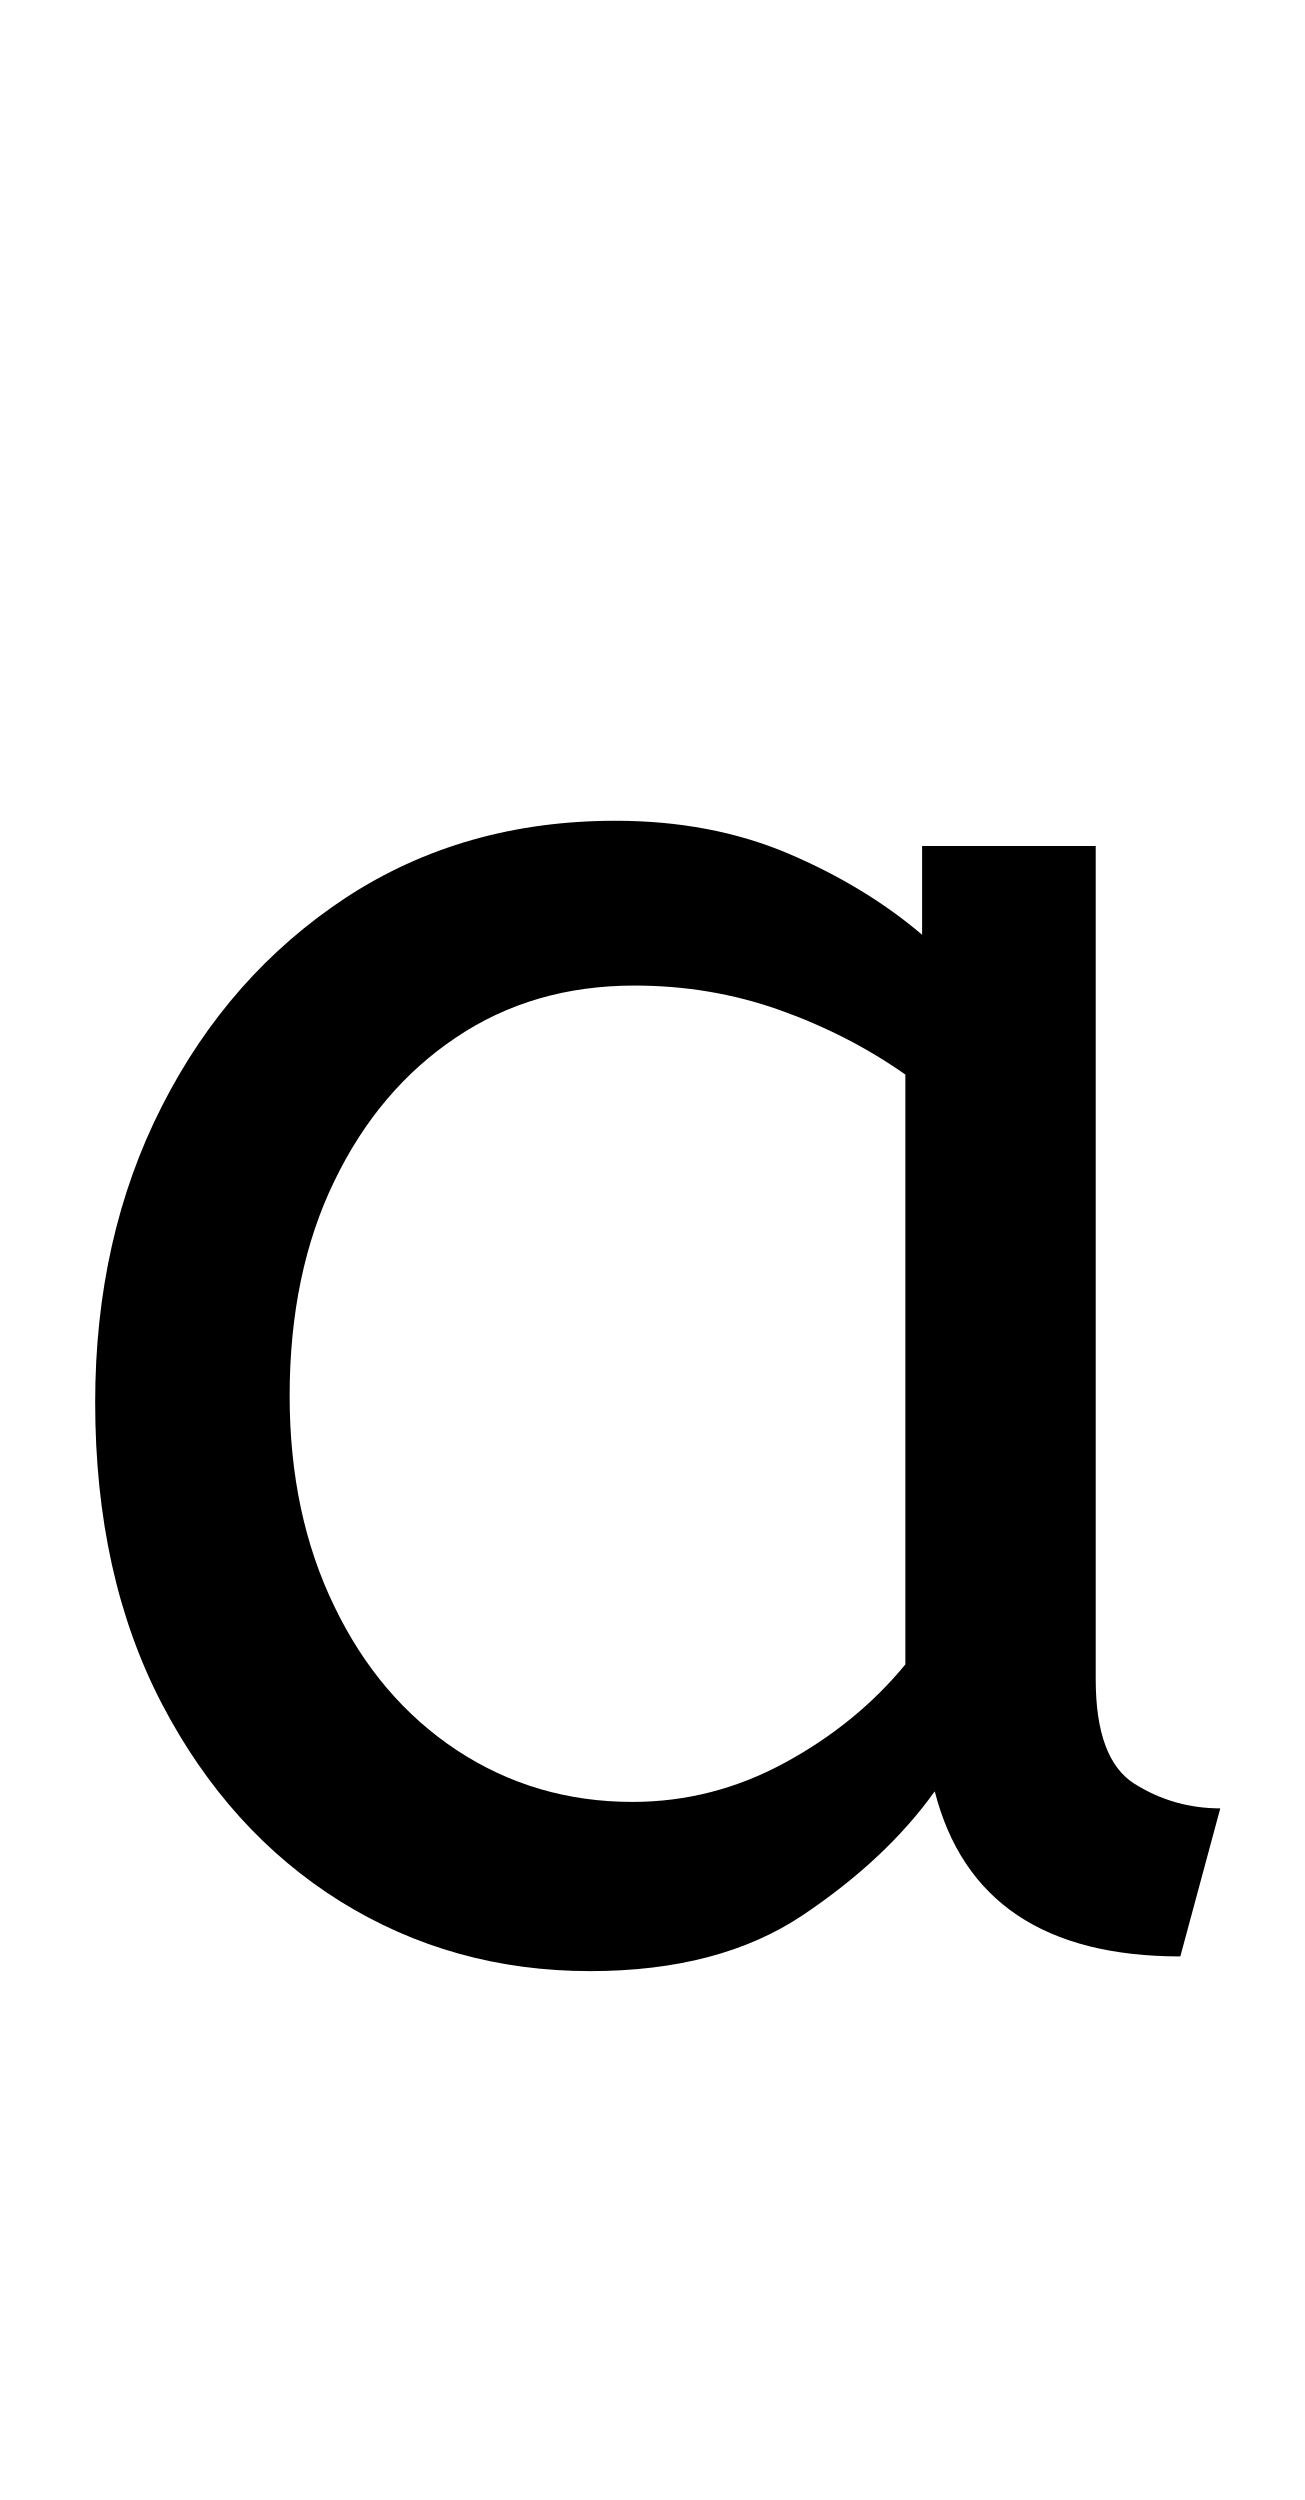
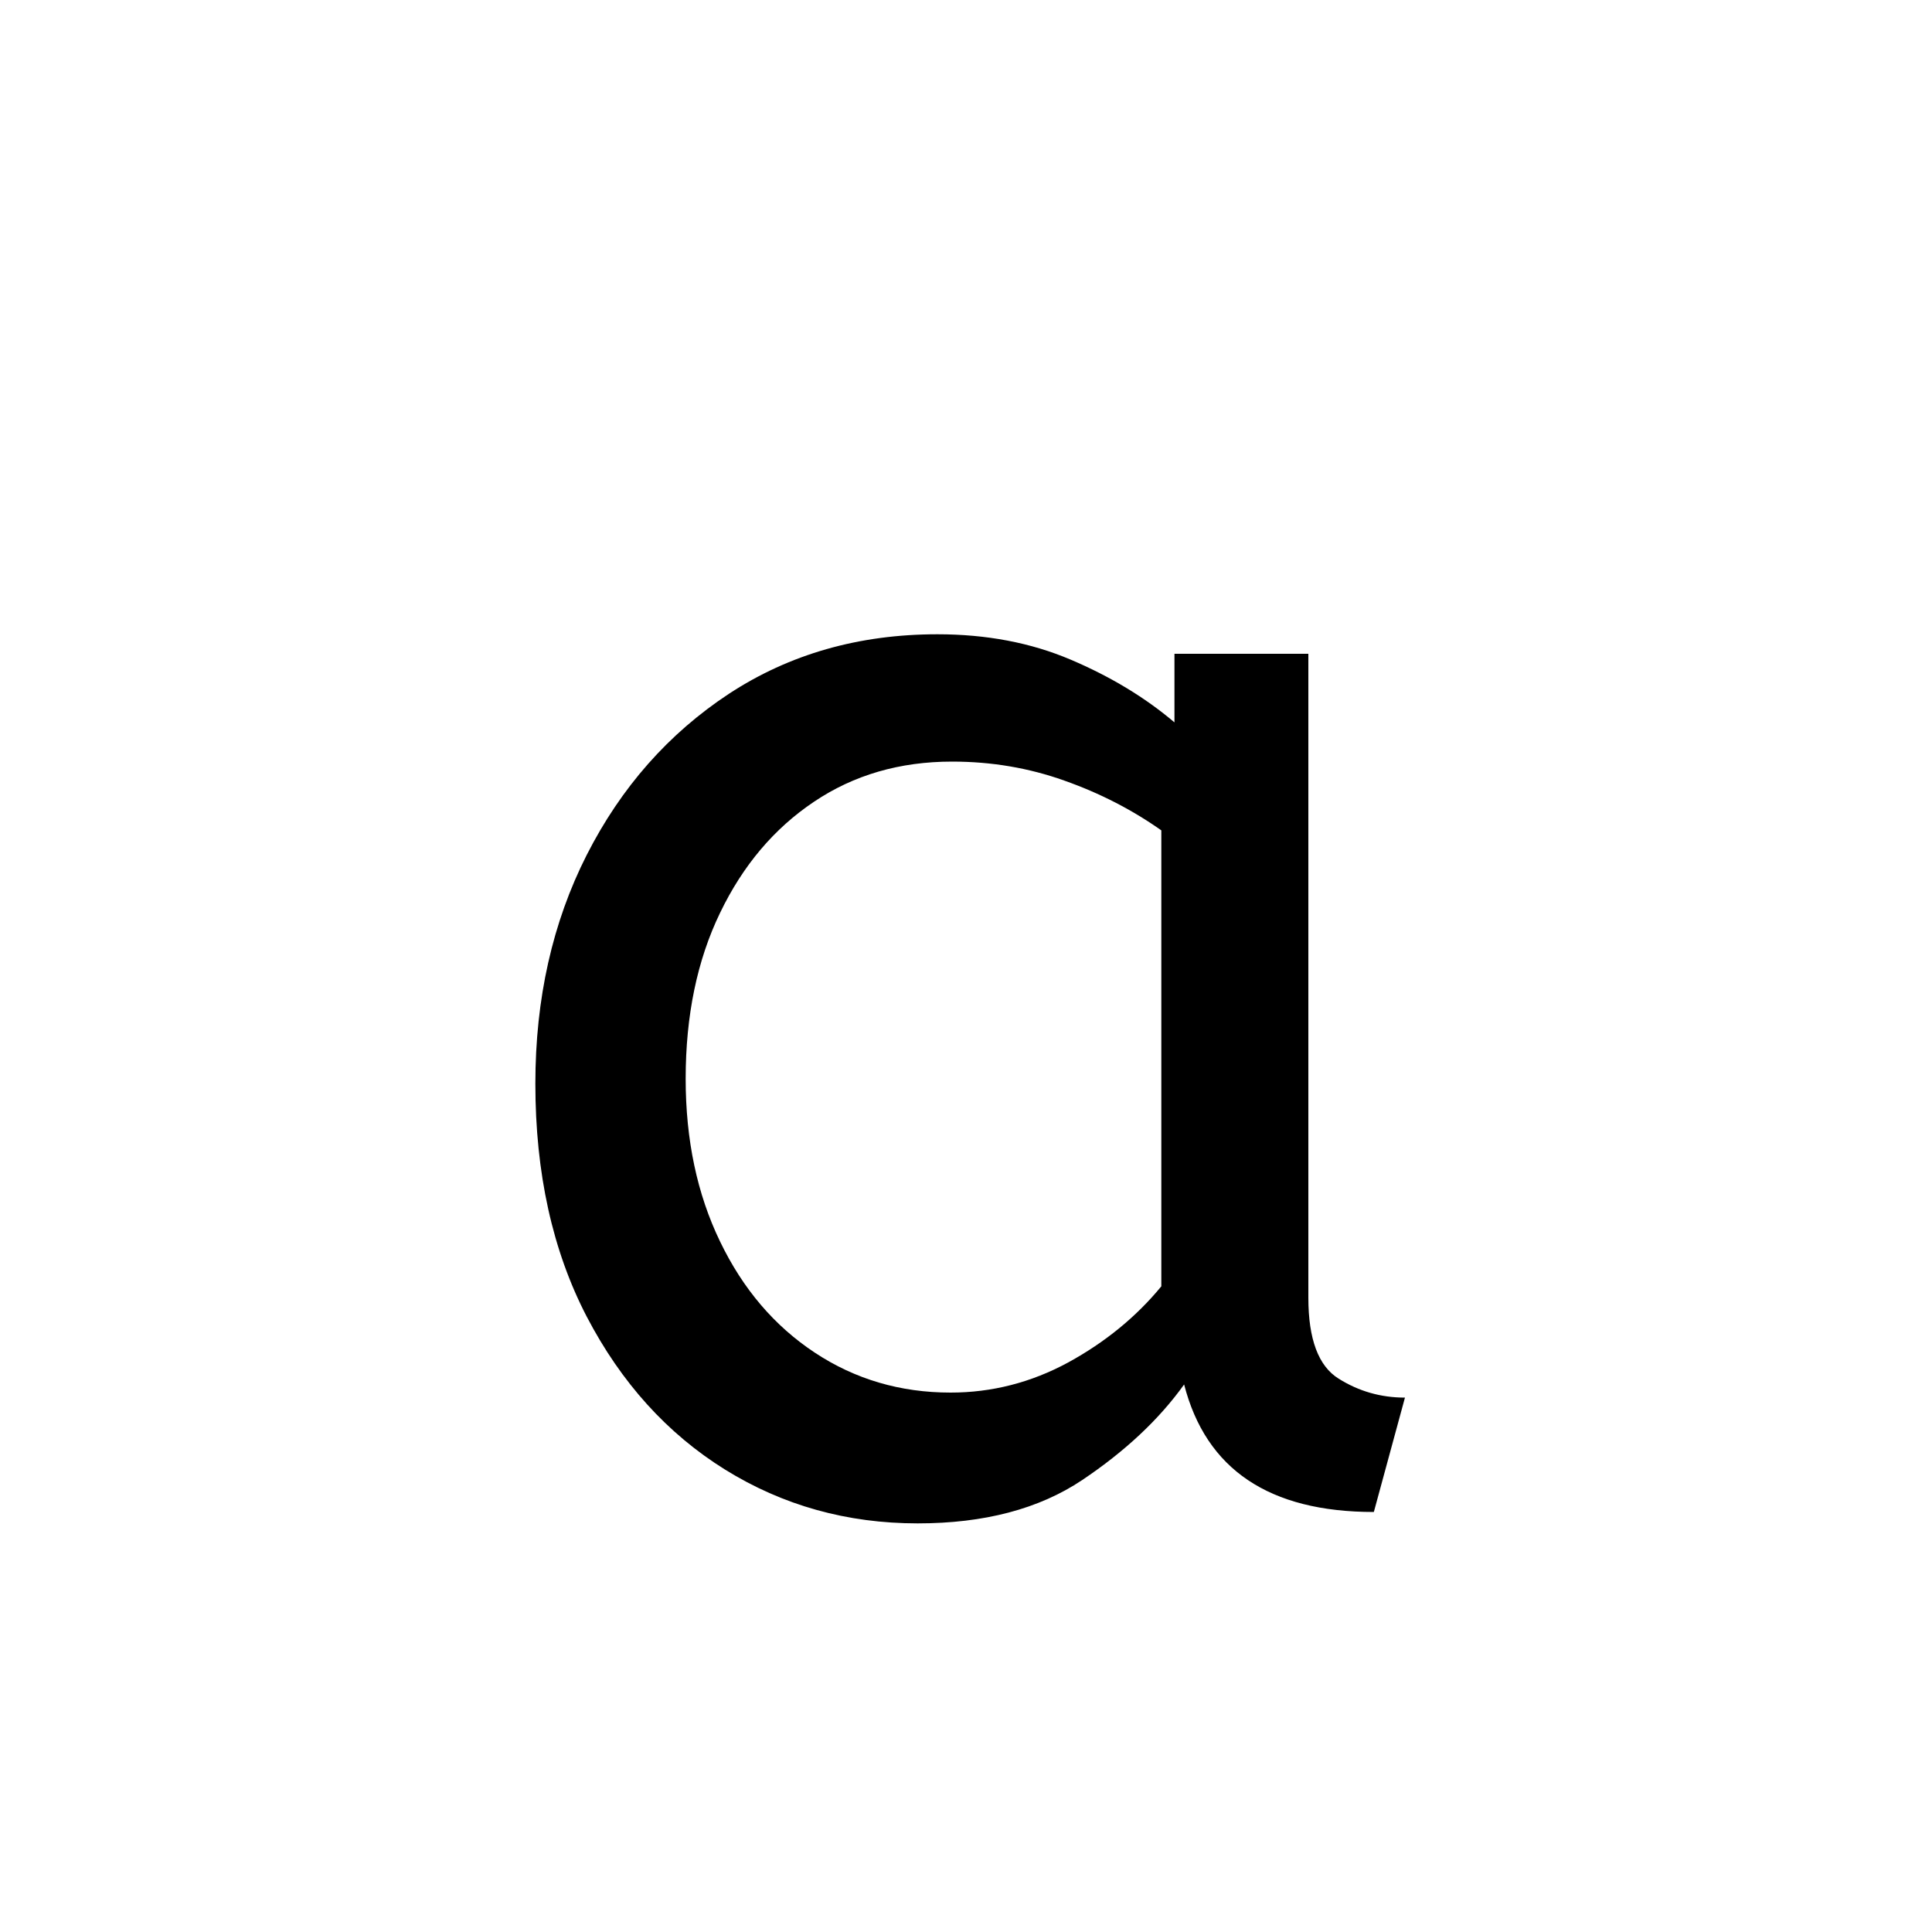
- <svg xmlns="http://www.w3.org/2000/svg" width="44.424" height="85.104">
-   <path fill="black" d="M20.09 67.10L20.09 67.10Q15.41 67.10 11.59 64.73Q7.78 62.35 5.51 58.00Q3.24 53.64 3.24 47.74L3.24 47.74Q3.24 42.12 5.51 37.66Q7.78 33.19 11.77 30.56Q15.77 27.94 20.95 27.94L20.95 27.94Q24.19 27.94 26.82 29.05Q29.45 30.17 31.39 31.82L31.39 31.82L31.39 28.80L37.30 28.80L37.30 57.17Q37.30 59.90 38.63 60.73Q39.96 61.56 41.54 61.56L41.54 61.56L40.18 66.60Q33.26 66.60 31.82 60.98L31.82 60.98Q30.17 63.29 27.32 65.20Q24.48 67.10 20.09 67.10ZM21.53 61.34L21.53 61.34Q24.26 61.34 26.71 60.01Q29.16 58.68 30.82 56.66L30.82 56.66L30.82 36.58Q28.87 35.21 26.53 34.38Q24.19 33.55 21.60 33.55L21.60 33.55Q18.14 33.55 15.52 35.32Q12.89 37.08 11.38 40.21Q9.86 43.34 9.86 47.52L9.86 47.52Q9.86 51.55 11.38 54.68Q12.89 57.82 15.55 59.58Q18.22 61.34 21.53 61.34Z" />
+ <svg xmlns="http://www.w3.org/2000/svg" width="100" height="100" version="1.1" id="svg1" viewBox="0 0 100 100">
+   <path fill="black" d="M47.50 78.85L47.50 78.85Q42.01 78.85 37.52 76.06Q33.04 73.27 30.37 68.15Q27.71 63.03 27.71 56.09L27.71 56.09Q27.71 49.49 30.37 44.25Q33.04 39.00 37.73 35.91Q42.43 32.83 48.52 32.83L48.52 32.83Q52.33 32.83 55.41 34.14Q58.50 35.45 60.79 37.39L60.79 37.39L60.79 33.84L67.72 33.84L67.72 67.17Q67.72 70.39 69.29 71.36Q70.85 72.34 72.72 72.34L72.72 72.34L71.11 78.26Q62.99 78.26 61.29 71.66L61.29 71.66Q59.35 74.37 56.01 76.61Q52.66 78.85 47.50 78.85ZM49.20 72.08L49.20 72.08Q52.41 72.08 55.29 70.52Q58.16 68.95 60.11 66.58L60.11 66.58L60.11 42.98Q57.83 41.37 55.08 40.40Q52.33 39.42 49.28 39.42L49.28 39.42Q45.22 39.42 42.13 41.50Q39.04 43.57 37.27 47.25Q35.49 50.93 35.49 55.84L35.49 55.84Q35.49 60.58 37.27 64.26Q39.04 67.94 42.17 70.01Q45.30 72.08 49.20 72.08Z" />
</svg>
